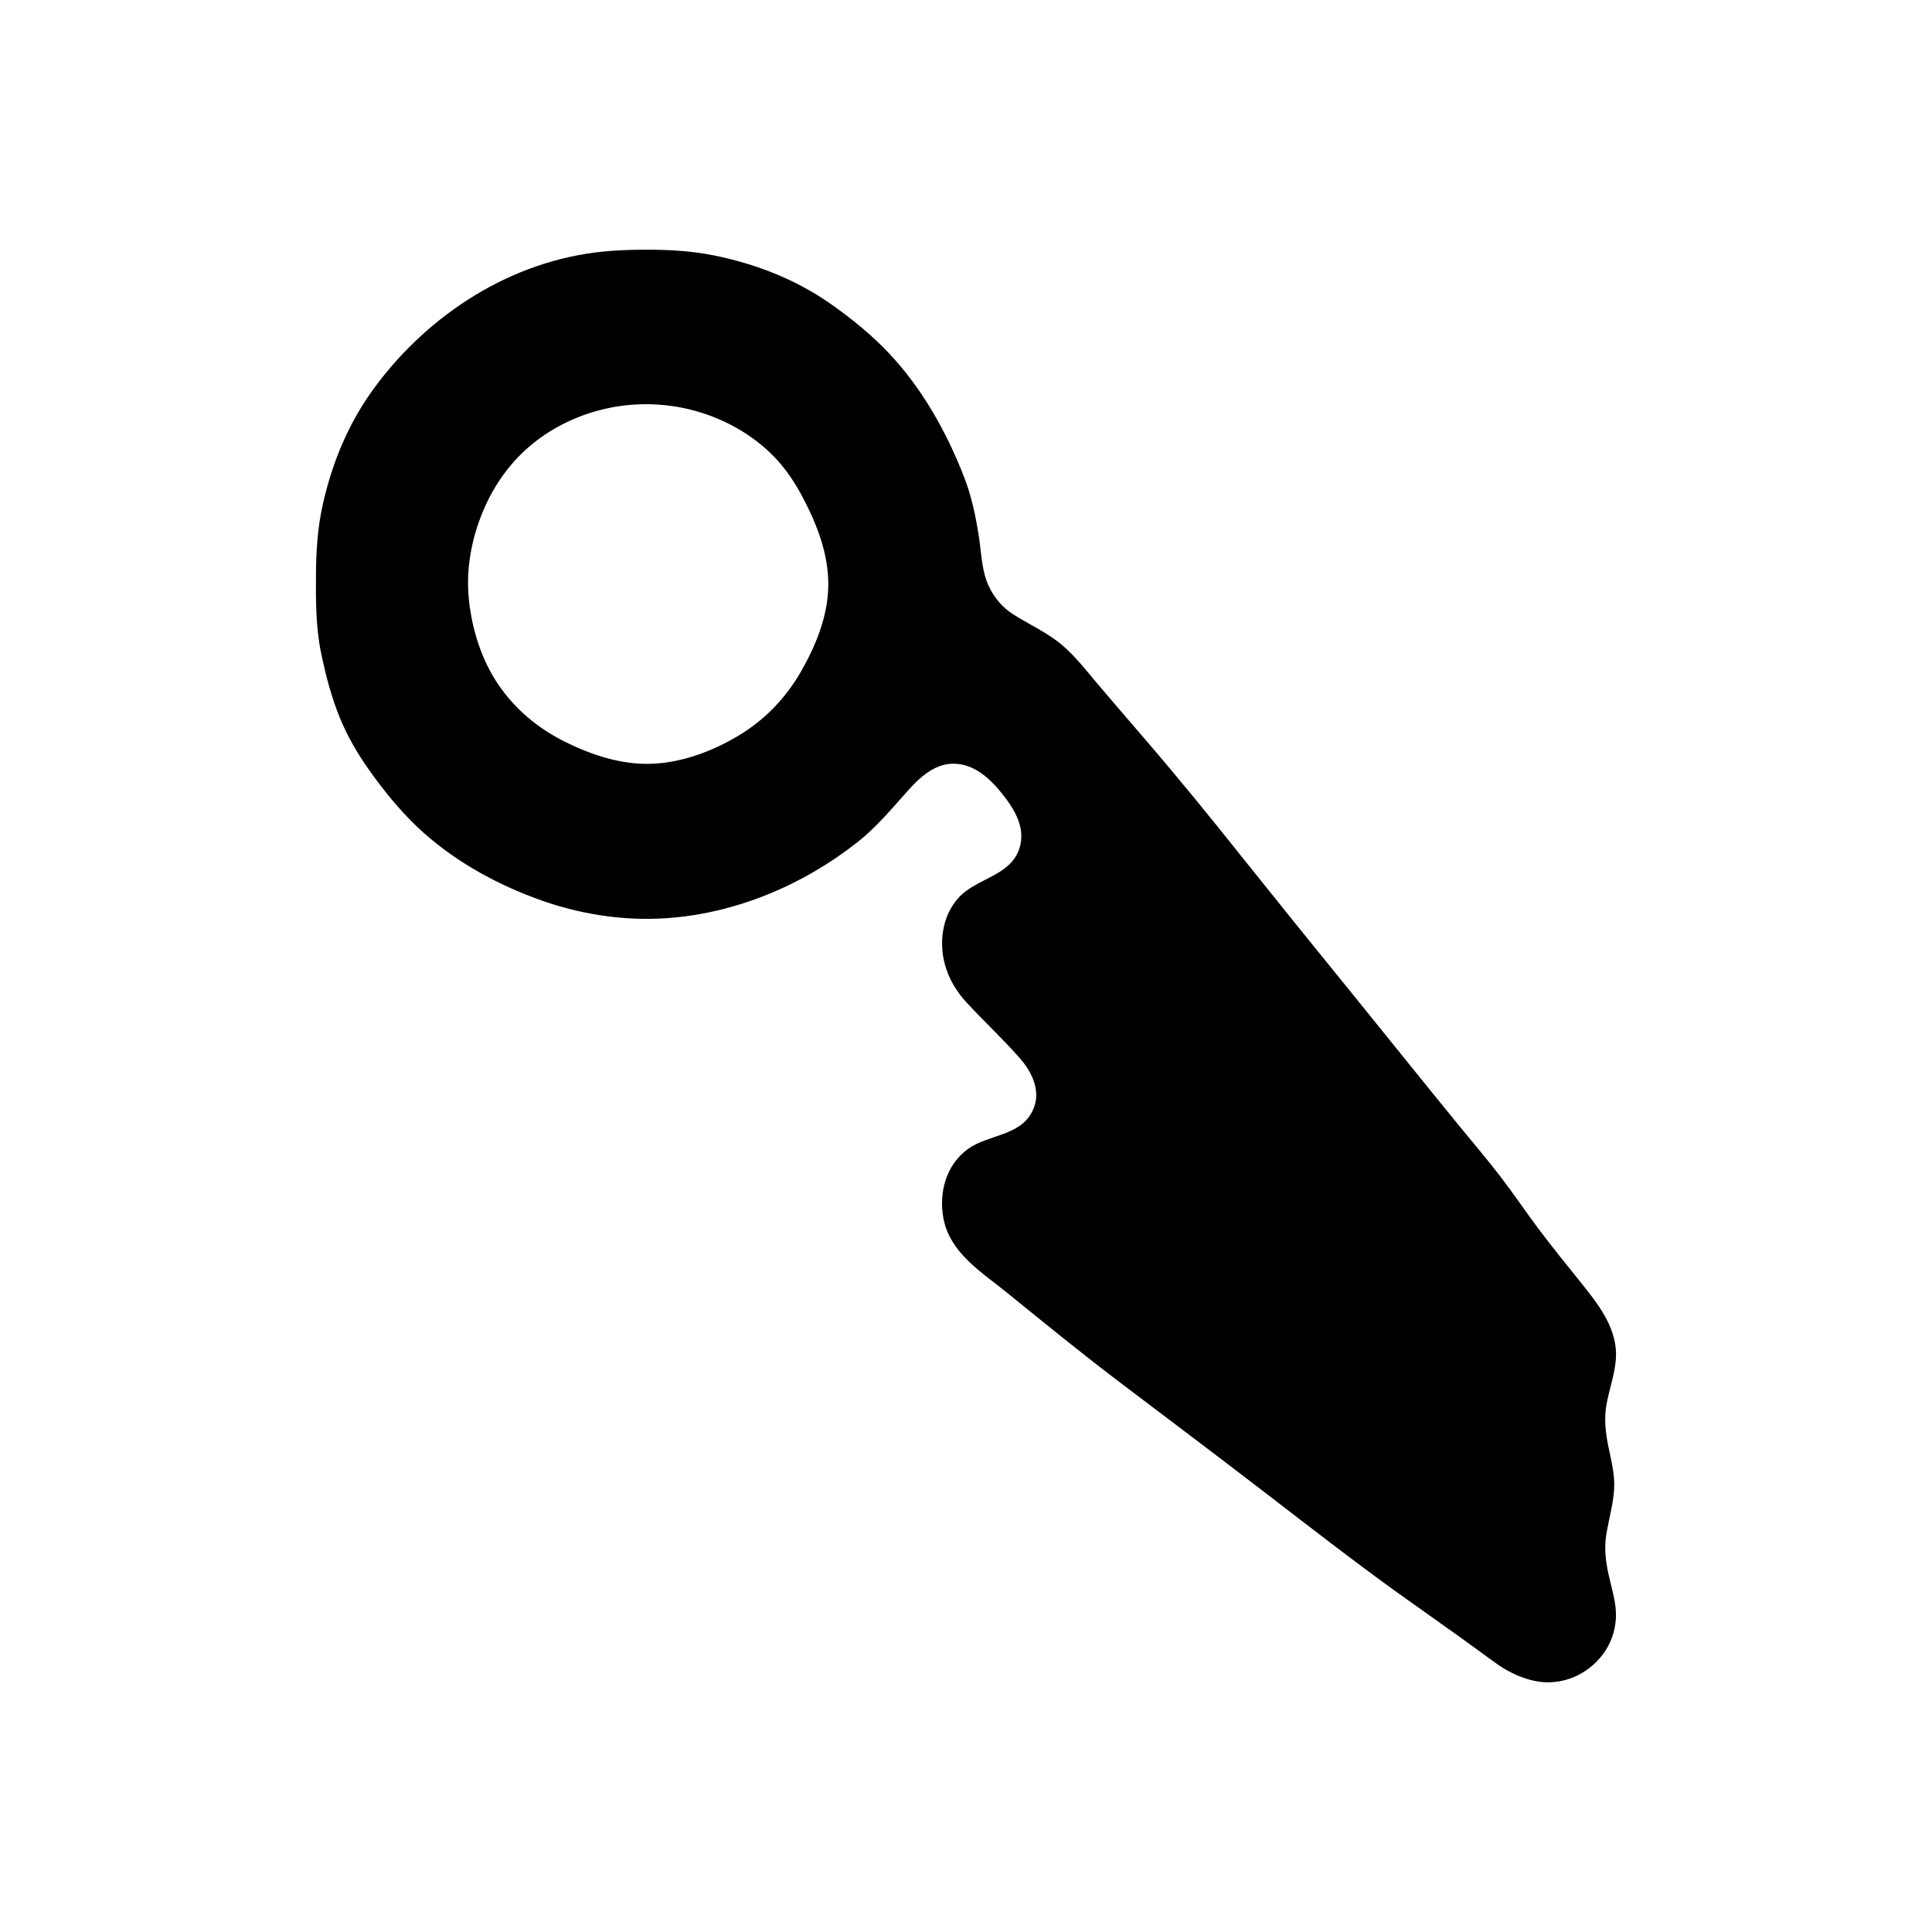
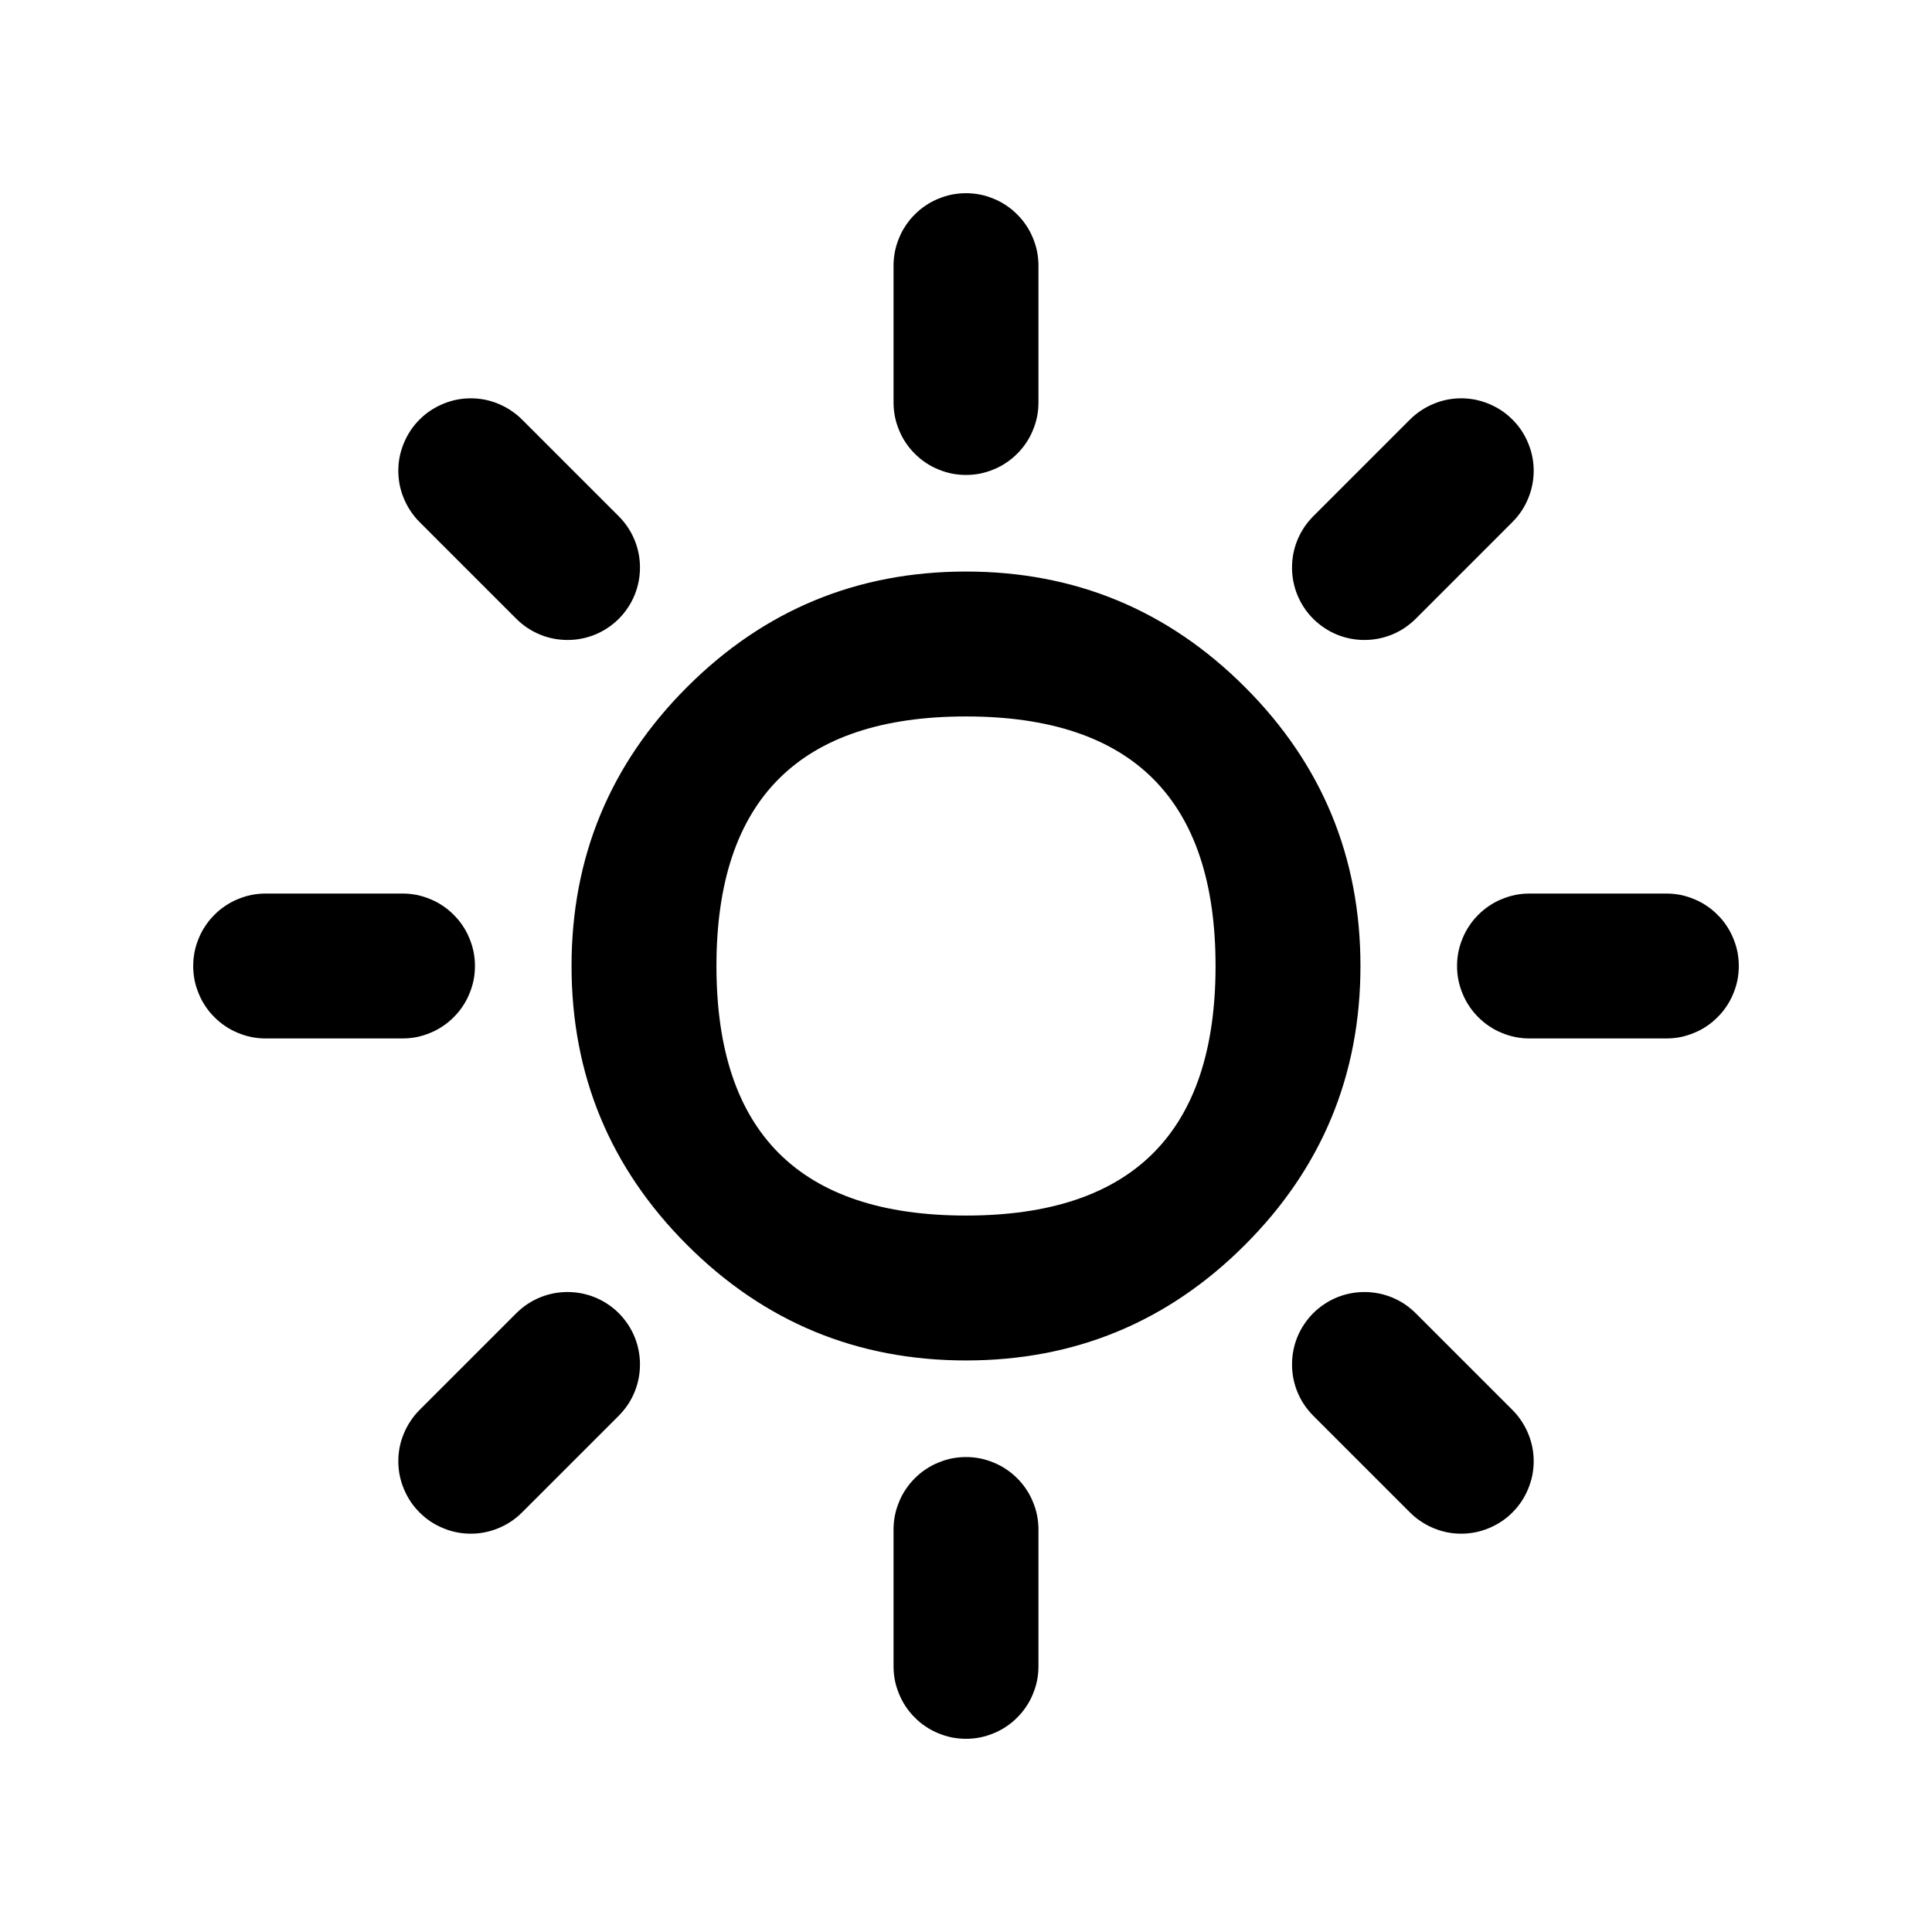
<svg xmlns="http://www.w3.org/2000/svg" width="24" height="24" viewBox="0 0 24 24" fill="none">
-   <path fill="currentColor" fill-rule="evenodd" d="M7.638 5.054C8.011 4.990 8.398 5.020 8.757 5.141C9.095 5.255 9.412 5.449 9.654 5.714C9.778 5.850 9.880 6.006 9.967 6.169C10.149 6.512 10.297 6.891 10.289 7.285C10.282 7.664 10.130 8.032 9.942 8.356C9.752 8.682 9.494 8.947 9.170 9.141C8.848 9.333 8.473 9.474 8.095 9.488C7.717 9.502 7.343 9.377 7.009 9.210C6.683 9.047 6.399 8.810 6.193 8.508C5.983 8.200 5.863 7.820 5.825 7.450C5.786 7.076 5.855 6.699 5.999 6.353C6.138 6.019 6.353 5.720 6.637 5.496C6.927 5.267 7.275 5.117 7.638 5.054ZM7.495 3.125C6.356 3.237 5.331 3.898 4.658 4.807C4.332 5.247 4.126 5.743 4.008 6.275C3.945 6.559 3.927 6.845 3.925 7.135C3.923 7.458 3.922 7.785 3.987 8.102C4.044 8.380 4.115 8.657 4.223 8.920C4.317 9.149 4.442 9.363 4.585 9.565C4.763 9.816 4.958 10.057 5.181 10.270C5.601 10.669 6.117 10.960 6.658 11.161C7.174 11.353 7.731 11.444 8.281 11.406C9.145 11.346 9.977 10.994 10.654 10.460C10.887 10.276 11.075 10.049 11.272 9.829C11.384 9.704 11.508 9.580 11.669 9.519C11.823 9.461 11.989 9.486 12.130 9.567C12.268 9.647 12.380 9.770 12.476 9.895C12.573 10.020 12.662 10.163 12.683 10.322C12.693 10.401 12.685 10.483 12.657 10.558C12.538 10.881 12.136 10.912 11.918 11.141C11.807 11.257 11.739 11.409 11.715 11.567C11.663 11.894 11.781 12.208 12.002 12.448C12.218 12.683 12.453 12.900 12.664 13.140C12.769 13.259 12.857 13.402 12.871 13.565C12.878 13.646 12.862 13.726 12.827 13.798C12.677 14.115 12.278 14.089 12.023 14.274C11.893 14.368 11.798 14.503 11.748 14.656C11.698 14.808 11.690 14.974 11.719 15.131C11.797 15.562 12.191 15.800 12.505 16.055C12.984 16.443 13.460 16.832 13.952 17.203C14.543 17.650 15.135 18.096 15.723 18.548C16.268 18.967 16.810 19.389 17.369 19.791C17.625 19.975 17.903 20.169 18.124 20.328C18.345 20.486 18.508 20.609 18.614 20.683C18.750 20.776 18.903 20.846 19.064 20.881C19.221 20.915 19.387 20.898 19.535 20.840C19.684 20.781 19.815 20.679 19.911 20.551C20.009 20.422 20.063 20.269 20.073 20.107C20.084 19.923 20.023 19.745 19.984 19.567C19.947 19.403 19.927 19.237 19.953 19.070C19.983 18.879 20.039 18.694 20.051 18.501C20.063 18.315 20.013 18.137 19.977 17.956C19.944 17.789 19.926 17.623 19.955 17.455C19.987 17.271 20.053 17.092 20.071 16.906C20.110 16.510 19.850 16.197 19.618 15.907C19.487 15.744 19.290 15.502 19.121 15.277C18.952 15.051 18.811 14.842 18.649 14.629C18.487 14.417 18.305 14.203 18.106 13.960C17.674 13.432 17.248 12.899 16.818 12.369C16.351 11.795 15.886 11.219 15.424 10.641C15.025 10.140 14.622 9.644 14.203 9.159C14.010 8.936 13.797 8.686 13.642 8.504C13.478 8.312 13.322 8.102 13.116 7.952C12.951 7.832 12.767 7.745 12.595 7.637C12.456 7.550 12.353 7.430 12.283 7.282C12.197 7.099 12.192 6.884 12.163 6.687C12.124 6.425 12.071 6.169 11.975 5.922C11.757 5.363 11.455 4.825 11.042 4.387C10.833 4.166 10.596 3.972 10.349 3.796C9.902 3.477 9.401 3.280 8.864 3.172C8.570 3.113 8.270 3.100 7.971 3.102C7.800 3.103 7.635 3.111 7.495 3.125Z" />
+   <path fill="currentColor" fill-rule="evenodd" d="M11.1 5L11.1 3.3Q11.1 3.211 11.117 3.124Q11.135 3.037 11.169 2.956Q11.202 2.874 11.252 2.8Q11.301 2.726 11.364 2.664Q11.426 2.601 11.5 2.552Q11.574 2.502 11.656 2.469Q11.737 2.435 11.824 2.417Q11.911 2.4 12 2.4Q12.089 2.4 12.176 2.417Q12.263 2.435 12.344 2.469Q12.426 2.502 12.5 2.552Q12.574 2.601 12.636 2.664Q12.699 2.726 12.748 2.8Q12.798 2.874 12.831 2.956Q12.865 3.037 12.883 3.124Q12.9 3.211 12.9 3.3L12.9 5Q12.9 5.089 12.883 5.176Q12.865 5.263 12.831 5.344Q12.798 5.426 12.748 5.5Q12.699 5.574 12.636 5.636Q12.574 5.699 12.5 5.748Q12.426 5.798 12.344 5.831Q12.263 5.865 12.176 5.883Q12.089 5.9 12 5.9Q11.911 5.9 11.824 5.883Q11.737 5.865 11.656 5.831Q11.574 5.798 11.5 5.748Q11.426 5.699 11.364 5.636Q11.301 5.574 11.252 5.5Q11.202 5.426 11.169 5.344Q11.135 5.263 11.117 5.176Q11.1 5.089 11.1 5ZM17.515 5.212L16.313 6.414Q16.187 6.54 16.118 6.706Q16.05 6.871 16.05 7.05Q16.05 7.229 16.118 7.395Q16.187 7.56 16.313 7.687Q16.376 7.749 16.45 7.799Q16.523 7.848 16.605 7.882Q16.687 7.916 16.774 7.933Q16.861 7.95 16.95 7.95Q17.038 7.95 17.125 7.933Q17.212 7.916 17.294 7.882Q17.376 7.848 17.45 7.799Q17.523 7.749 17.586 7.687L18.788 6.485Q18.915 6.358 18.983 6.193Q19.052 6.027 19.052 5.848Q19.052 5.669 18.983 5.504Q18.915 5.338 18.788 5.212Q18.726 5.149 18.652 5.1Q18.578 5.051 18.496 5.017Q18.414 4.983 18.327 4.965Q18.24 4.948 18.152 4.948Q18.063 4.948 17.976 4.965Q17.889 4.983 17.807 5.017Q17.726 5.051 17.652 5.1Q17.578 5.149 17.515 5.212ZM5.212 6.485L6.414 7.687Q6.54 7.813 6.706 7.882Q6.871 7.95 7.05 7.95Q7.229 7.95 7.395 7.882Q7.56 7.813 7.687 7.687Q7.813 7.56 7.882 7.395Q7.95 7.229 7.95 7.05Q7.95 6.871 7.882 6.706Q7.813 6.54 7.687 6.414L6.485 5.212Q6.422 5.149 6.348 5.1Q6.274 5.051 6.193 5.017Q6.111 4.983 6.024 4.965Q5.937 4.948 5.848 4.948Q5.76 4.948 5.673 4.965Q5.586 4.983 5.504 5.017Q5.422 5.051 5.348 5.1Q5.274 5.149 5.212 5.212Q5.149 5.274 5.1 5.348Q5.051 5.422 5.017 5.504Q4.983 5.586 4.965 5.673Q4.948 5.76 4.948 5.848Q4.948 5.937 4.965 6.024Q4.983 6.111 5.017 6.193Q5.051 6.274 5.1 6.348Q5.149 6.422 5.212 6.485ZM16.9 12Q16.9 14.03 15.465 15.465Q14.03 16.9 12 16.9Q9.97 16.9 8.535 15.465Q7.1 14.03 7.1 12Q7.1 9.97 8.535 8.535Q9.97 7.1 12 7.1Q14.03 7.1 15.465 8.535Q16.9 9.97 16.9 12ZM15.1 12Q15.1 8.9 12 8.9Q8.9 8.9 8.9 12Q8.9 15.1 12 15.1Q15.1 15.1 15.1 12ZM5 12.9L3.3 12.9Q3.211 12.9 3.124 12.883Q3.037 12.865 2.956 12.831Q2.874 12.798 2.8 12.748Q2.726 12.699 2.664 12.636Q2.601 12.574 2.552 12.5Q2.502 12.426 2.469 12.344Q2.435 12.263 2.417 12.176Q2.4 12.089 2.4 12Q2.4 11.911 2.417 11.824Q2.435 11.737 2.469 11.656Q2.502 11.574 2.552 11.5Q2.601 11.426 2.664 11.364Q2.726 11.301 2.8 11.252Q2.874 11.202 2.956 11.169Q3.037 11.135 3.124 11.117Q3.211 11.1 3.3 11.1L5 11.1Q5.089 11.1 5.176 11.117Q5.263 11.135 5.344 11.169Q5.426 11.202 5.5 11.252Q5.574 11.301 5.636 11.364Q5.699 11.426 5.748 11.5Q5.798 11.574 5.831 11.656Q5.865 11.737 5.883 11.824Q5.9 11.911 5.9 12Q5.9 12.089 5.883 12.176Q5.865 12.263 5.831 12.344Q5.798 12.426 5.748 12.5Q5.699 12.574 5.636 12.636Q5.574 12.699 5.5 12.748Q5.426 12.798 5.344 12.831Q5.263 12.865 5.176 12.883Q5.089 12.9 5 12.9ZM19 11.1L20.7 11.1Q20.789 11.1 20.876 11.117Q20.963 11.135 21.044 11.169Q21.126 11.202 21.2 11.252Q21.274 11.301 21.336 11.364Q21.399 11.426 21.448 11.5Q21.498 11.574 21.531 11.656Q21.565 11.737 21.583 11.824Q21.6 11.911 21.6 12Q21.6 12.089 21.583 12.176Q21.565 12.263 21.531 12.344Q21.498 12.426 21.448 12.5Q21.399 12.574 21.336 12.636Q21.274 12.699 21.2 12.748Q21.126 12.798 21.044 12.831Q20.963 12.865 20.876 12.883Q20.789 12.9 20.7 12.9L19 12.9Q18.911 12.9 18.824 12.883Q18.737 12.865 18.656 12.831Q18.574 12.798 18.5 12.748Q18.426 12.699 18.364 12.636Q18.301 12.574 18.252 12.5Q18.202 12.426 18.169 12.344Q18.135 12.263 18.117 12.176Q18.1 12.089 18.1 12Q18.1 11.911 18.117 11.824Q18.135 11.737 18.169 11.656Q18.202 11.574 18.252 11.5Q18.301 11.426 18.364 11.364Q18.426 11.301 18.5 11.252Q18.574 11.202 18.656 11.169Q18.737 11.135 18.824 11.117Q18.911 11.1 19 11.1ZM6.485 18.788L7.687 17.586Q7.749 17.523 7.799 17.45Q7.848 17.376 7.882 17.294Q7.916 17.212 7.933 17.125Q7.95 17.038 7.95 16.95Q7.95 16.861 7.933 16.774Q7.916 16.687 7.882 16.605Q7.848 16.523 7.799 16.45Q7.749 16.376 7.687 16.313Q7.56 16.187 7.395 16.118Q7.229 16.05 7.05 16.05Q6.871 16.05 6.706 16.118Q6.54 16.187 6.414 16.313L5.212 17.515Q5.149 17.578 5.1 17.652Q5.051 17.726 5.017 17.807Q4.983 17.889 4.965 17.976Q4.948 18.063 4.948 18.152Q4.948 18.24 4.965 18.327Q4.983 18.414 5.017 18.496Q5.051 18.578 5.1 18.652Q5.149 18.726 5.212 18.788Q5.338 18.915 5.504 18.983Q5.669 19.052 5.848 19.052Q6.027 19.052 6.193 18.983Q6.358 18.915 6.485 18.788ZM18.788 17.515L17.586 16.313Q17.523 16.251 17.45 16.201Q17.376 16.152 17.294 16.118Q17.212 16.084 17.125 16.067Q17.038 16.05 16.95 16.05Q16.861 16.05 16.774 16.067Q16.687 16.084 16.605 16.118Q16.523 16.152 16.45 16.201Q16.376 16.251 16.313 16.313Q16.251 16.376 16.201 16.45Q16.152 16.523 16.118 16.605Q16.084 16.687 16.067 16.774Q16.05 16.861 16.05 16.95Q16.05 17.038 16.067 17.125Q16.084 17.212 16.118 17.294Q16.152 17.376 16.201 17.45Q16.251 17.523 16.313 17.586L17.515 18.788Q17.578 18.851 17.652 18.9Q17.726 18.949 17.807 18.983Q17.889 19.017 17.976 19.035Q18.063 19.052 18.152 19.052Q18.24 19.052 18.327 19.035Q18.414 19.017 18.496 18.983Q18.578 18.949 18.652 18.9Q18.726 18.851 18.788 18.788Q18.851 18.726 18.9 18.652Q18.949 18.578 18.983 18.496Q19.017 18.414 19.035 18.327Q19.052 18.24 19.052 18.152Q19.052 18.063 19.035 17.976Q19.017 17.889 18.983 17.807Q18.949 17.726 18.9 17.652Q18.851 17.578 18.788 17.515ZM12.9 19L12.9 20.7Q12.9 20.789 12.883 20.876Q12.865 20.963 12.831 21.044Q12.798 21.126 12.748 21.2Q12.699 21.274 12.636 21.336Q12.574 21.399 12.5 21.448Q12.426 21.498 12.344 21.531Q12.263 21.565 12.176 21.583Q12.089 21.6 12 21.6Q11.911 21.6 11.824 21.583Q11.737 21.565 11.656 21.531Q11.574 21.498 11.5 21.448Q11.426 21.399 11.364 21.336Q11.301 21.274 11.252 21.2Q11.202 21.126 11.169 21.044Q11.135 20.963 11.117 20.876Q11.1 20.789 11.1 20.7L11.1 19Q11.1 18.911 11.117 18.824Q11.135 18.737 11.169 18.656Q11.202 18.574 11.252 18.5Q11.301 18.426 11.364 18.364Q11.426 18.301 11.5 18.252Q11.574 18.202 11.656 18.169Q11.737 18.135 11.824 18.117Q11.911 18.1 12 18.1Q12.089 18.1 12.176 18.117Q12.263 18.135 12.344 18.169Q12.426 18.202 12.5 18.252Q12.574 18.301 12.636 18.364Q12.699 18.426 12.748 18.5Q12.798 18.574 12.831 18.656Q12.865 18.737 12.883 18.824Q12.9 18.911 12.9 19Z" />
</svg>
